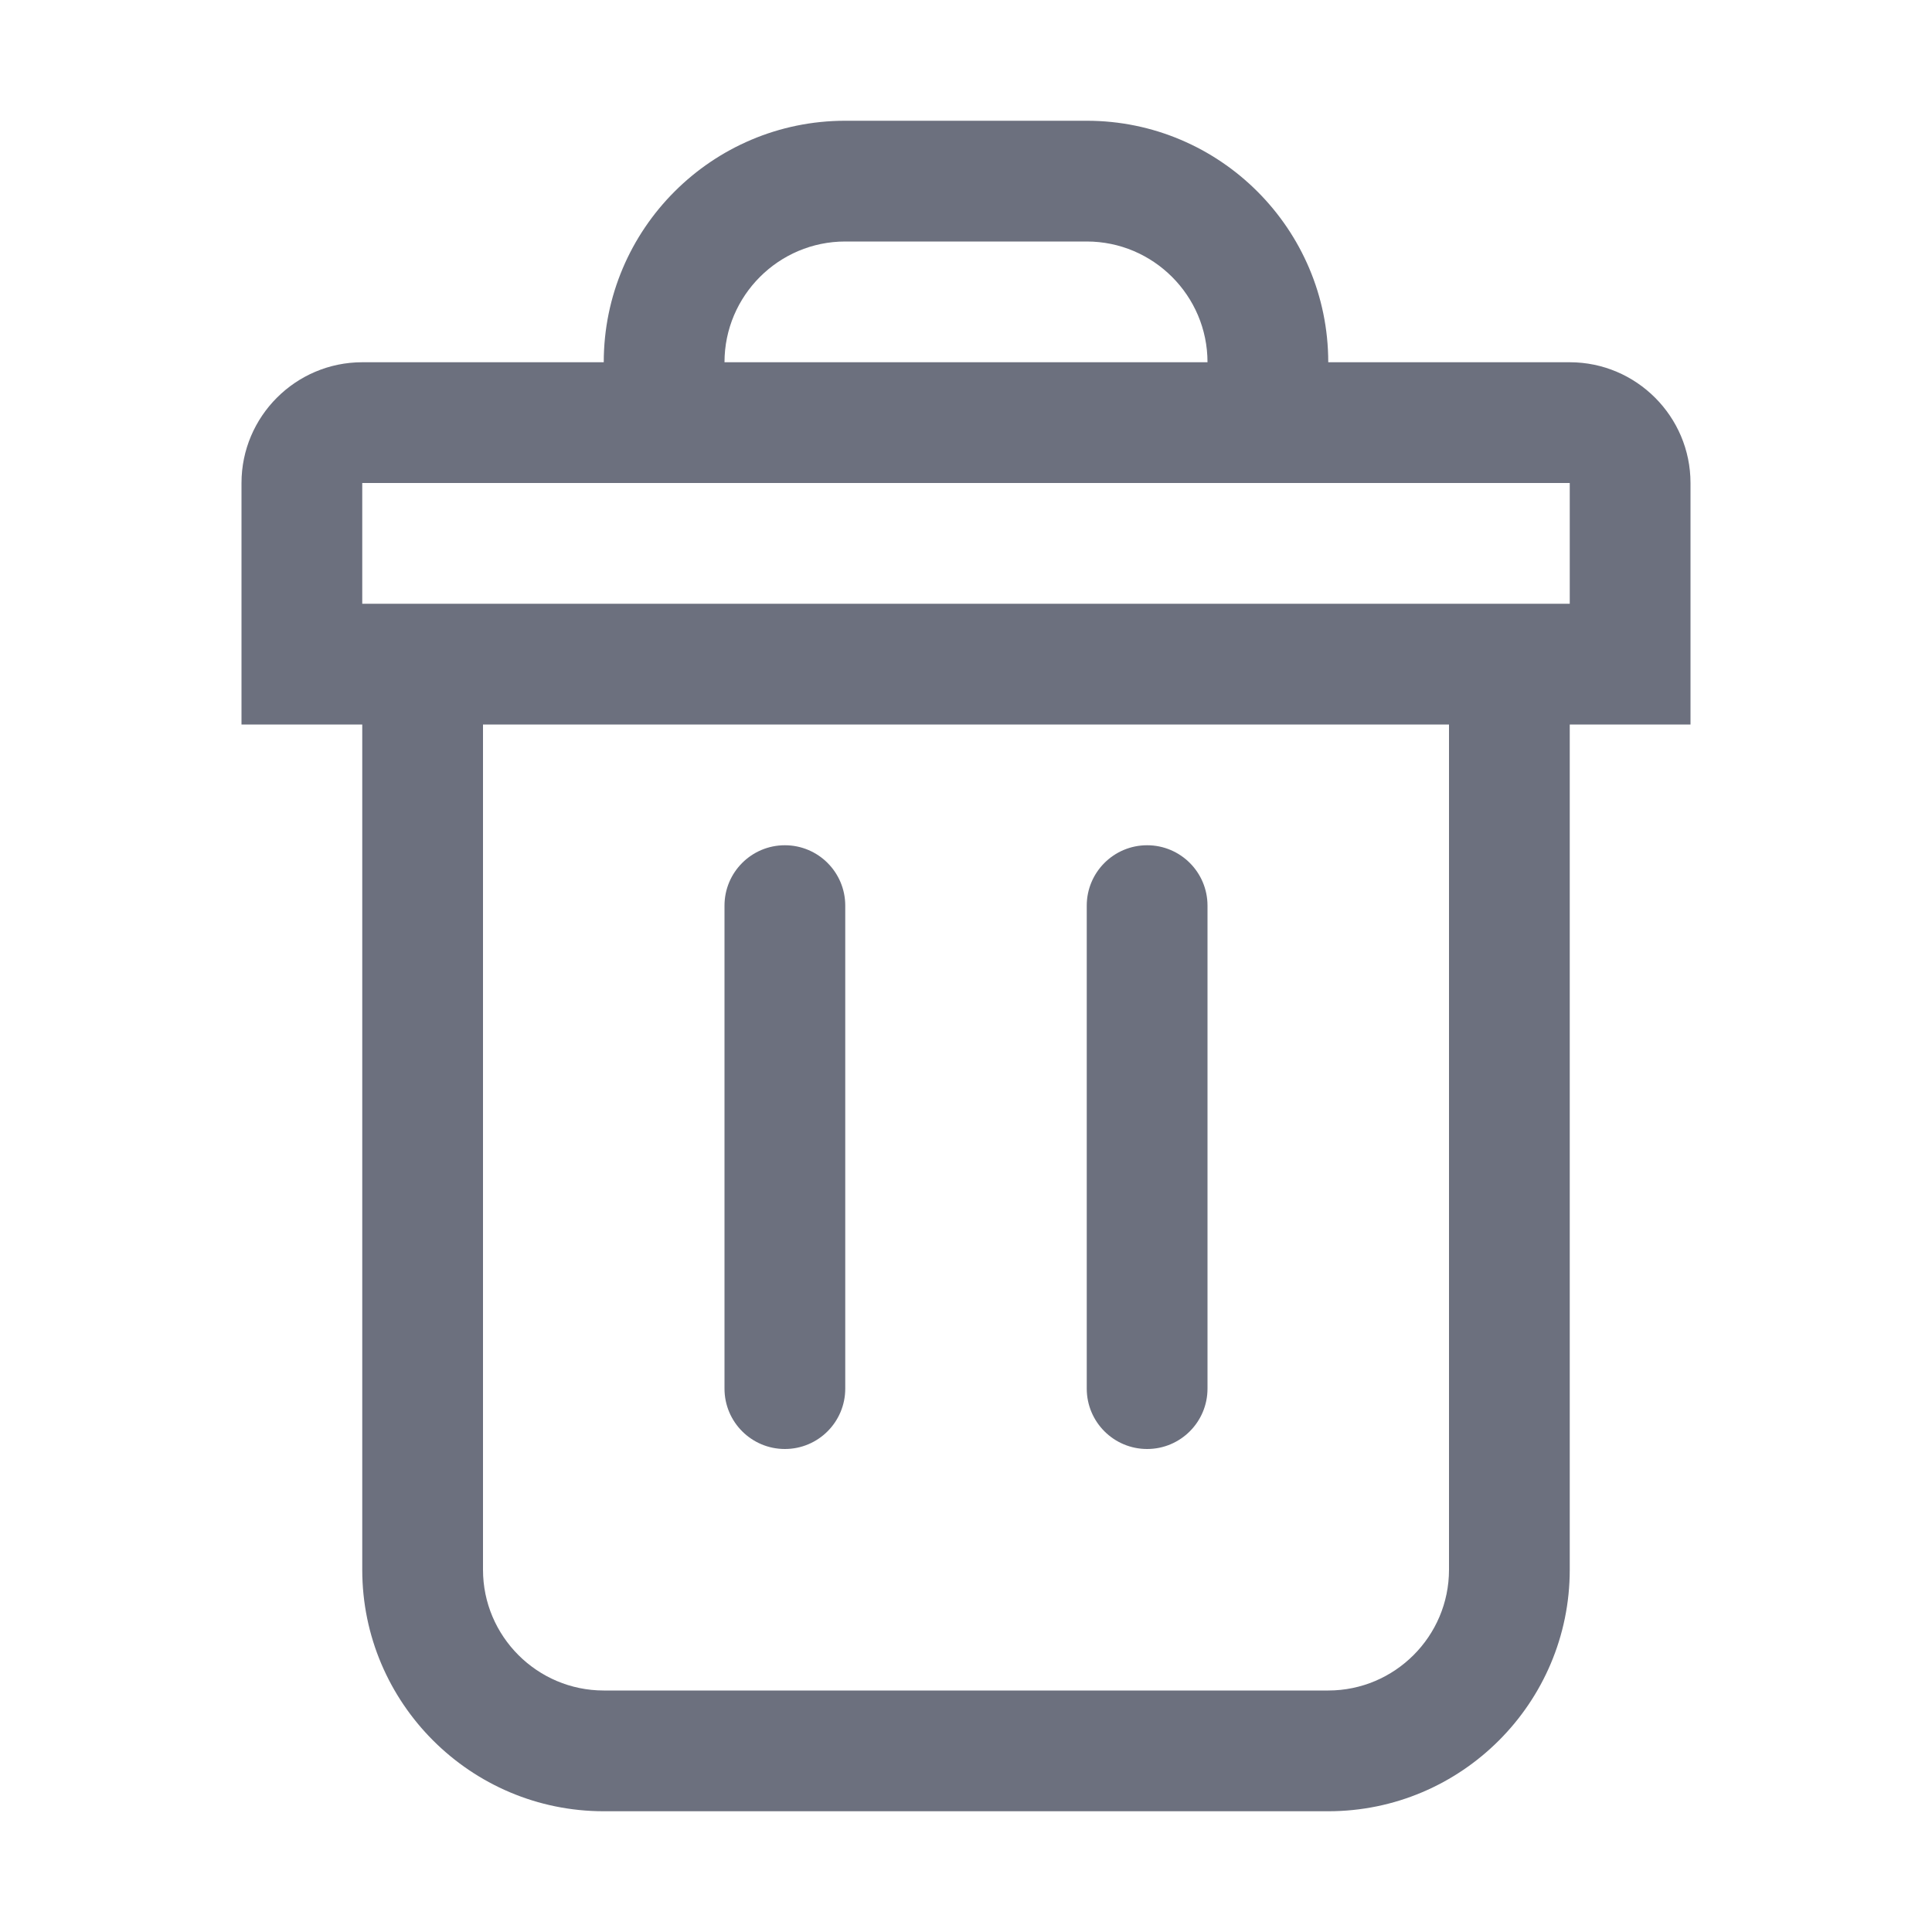
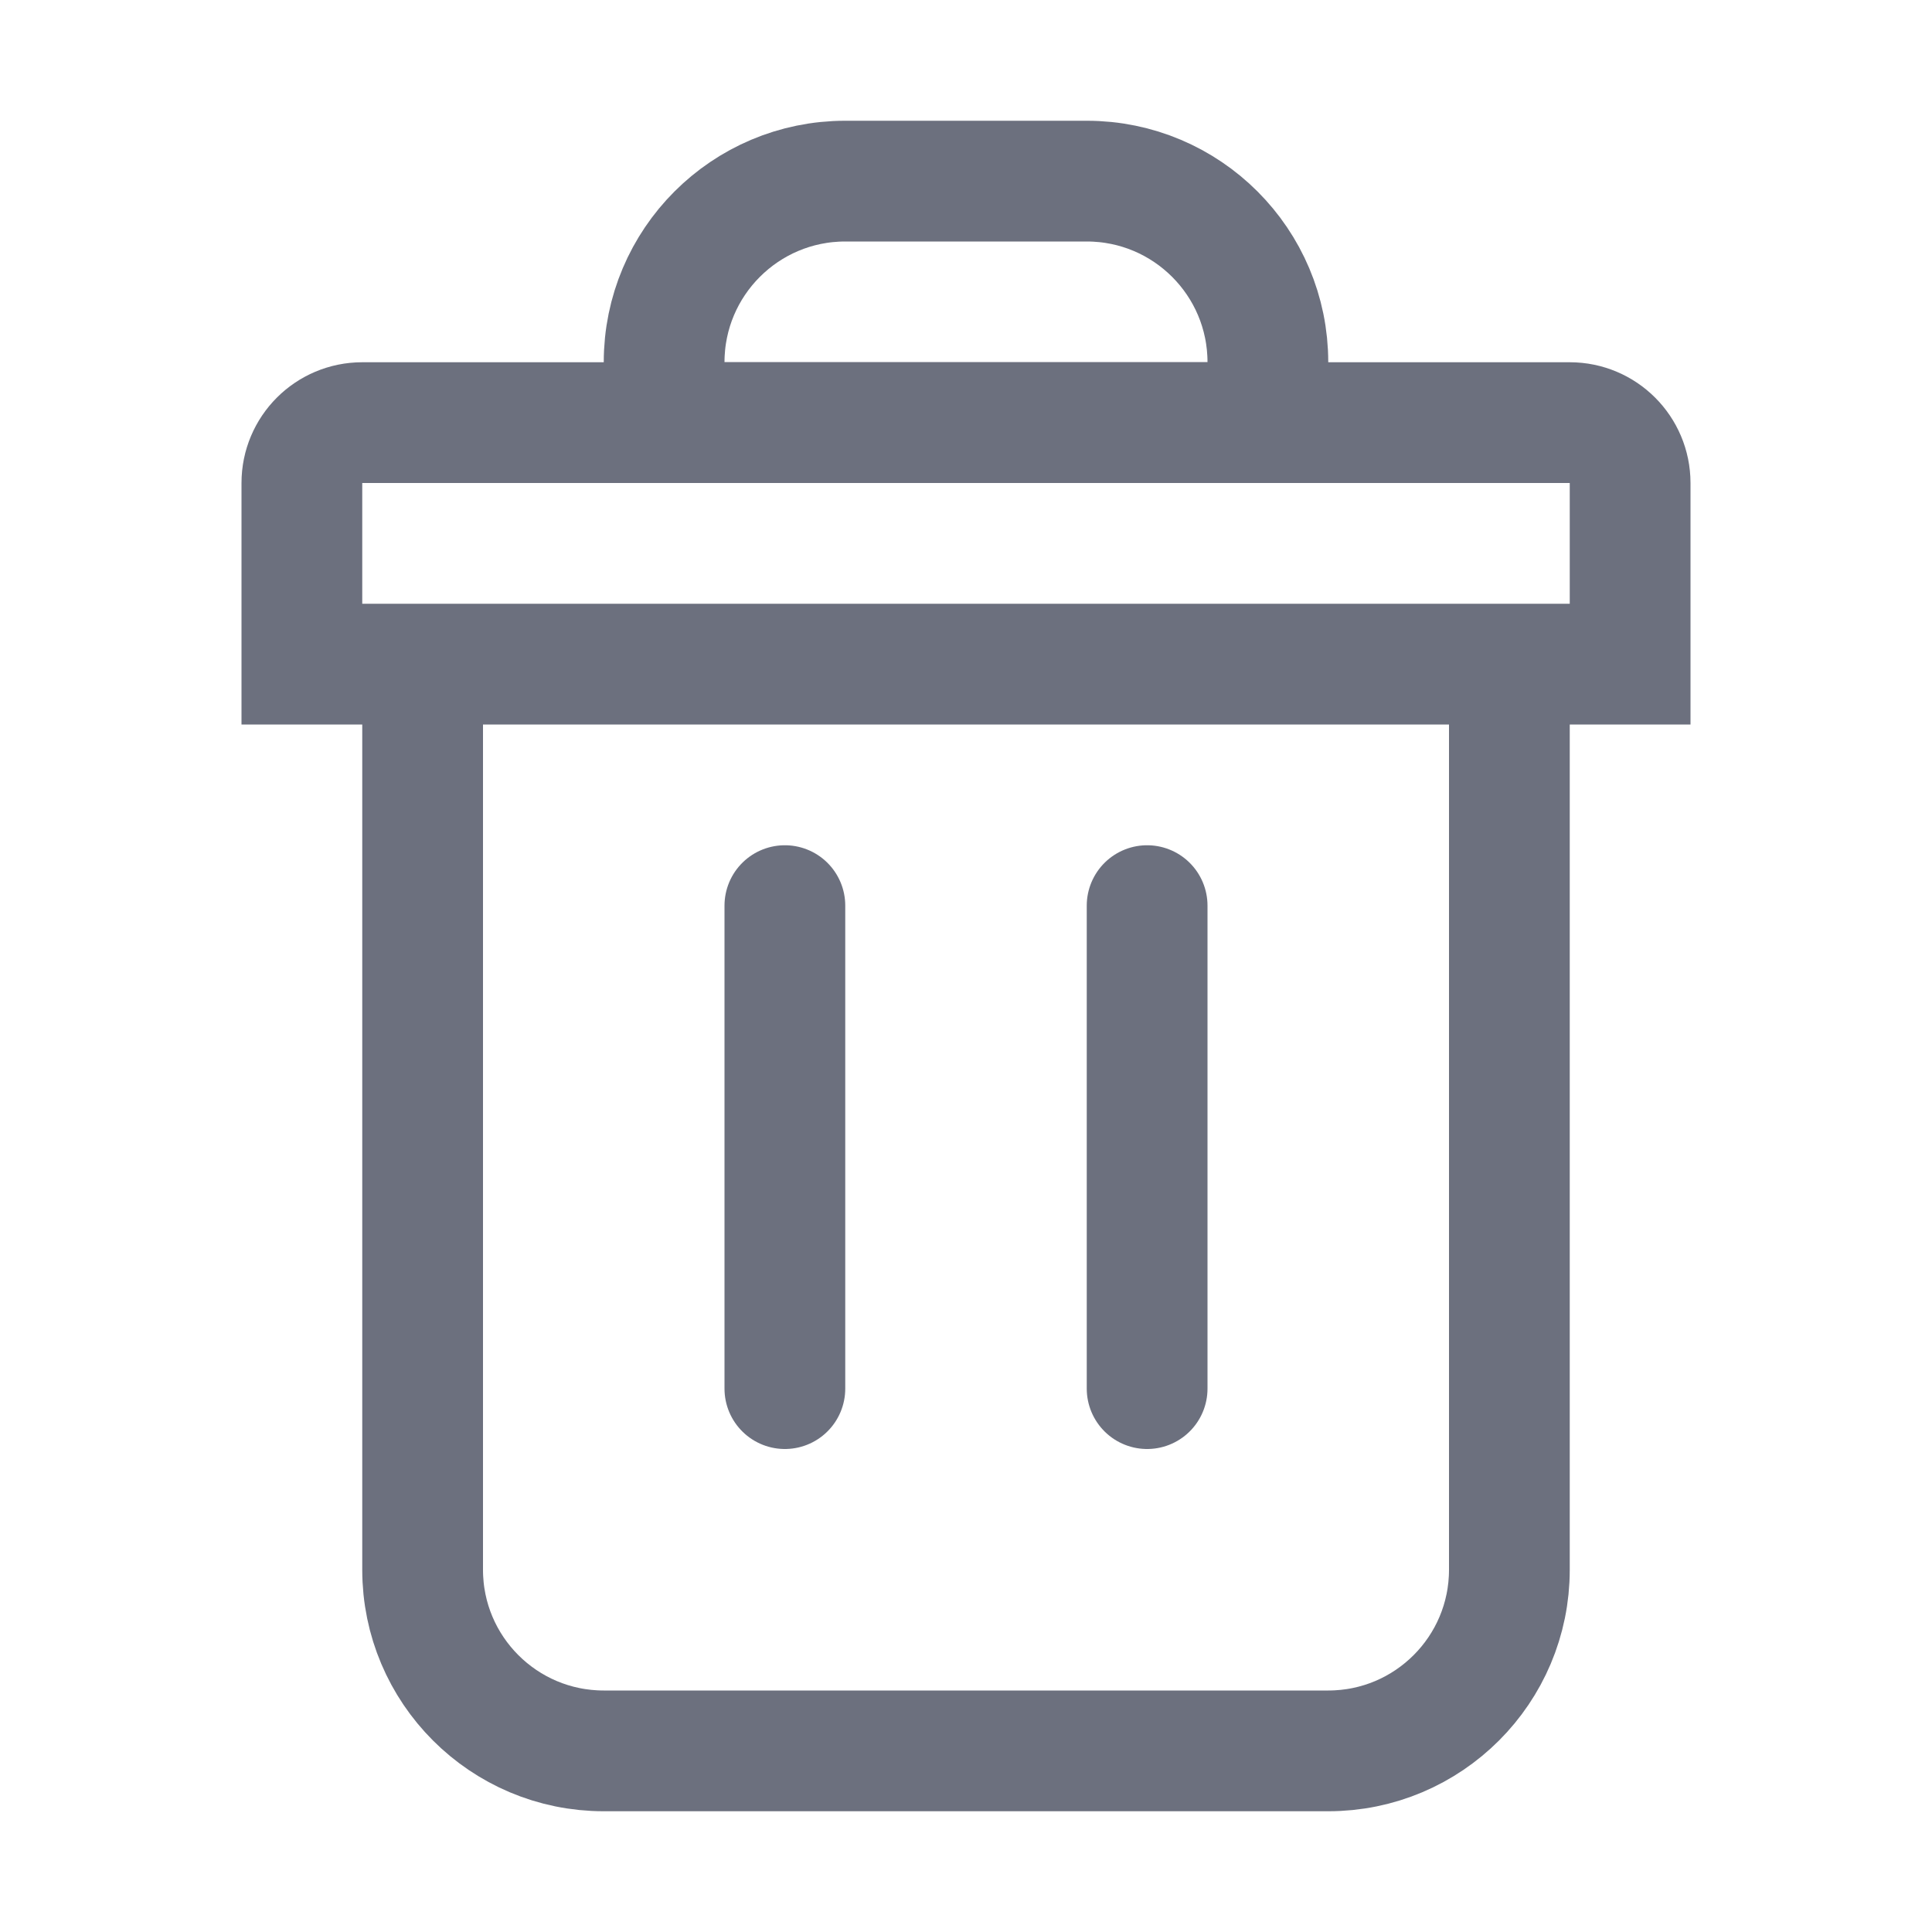
- <svg xmlns="http://www.w3.org/2000/svg" width="16" height="16" data-name="icons fills">
-   <path fill="#6c707e" d="M9.5 12a.5.5 0 0 1-.5-.5v-4a.5.5 0 0 1 1 0v4a.5.5 0 0 1-.5.5ZM7 11.5v-4a.5.5 0 0 0-1 0v4a.5.5 0 0 0 1 0ZM14 6h-1v7c0 1.103-.897 2-2 2H5c-1.103 0-2-.897-2-2V6H2V4c0-.551.449-1 1-1h2c0-1.103.897-2 2-2h2c1.103 0 2 .897 2 2h2c.551 0 1 .449 1 1v2ZM6 3h4c0-.551-.449-1-1-1H7c-.551 0-1 .449-1 1Zm6 3H4v7c0 .551.449 1 1 1h6c.551 0 1-.449 1-1V6Zm1-2H3v1h10V4Z" />
+ <svg xmlns="http://www.w3.org/2000/svg" width="16" height="16" viewBox="0 0 16 16">
+   <path fill="none" stroke="#6C707E" stroke-miterlimit="10" d="M3.5 5.5h9V13a1.5 1.5 0 0 1-1.5 1.5H5A1.5 1.5 0 0 1 3.5 13zm10 0h-11V4a.5.5 0 0 1 .5-.5h10a.5.5 0 0 1 .5.5z" />
+   <path fill="none" stroke="#6C707E" stroke-linecap="round" stroke-miterlimit="10" d="M9.5 7.5v4m-3-4v4m.5-10h2A1.5 1.5 0 0 1 10.5 3v.5h-5V3A1.5 1.5 0 0 1 7 1.5Z" />
</svg>
